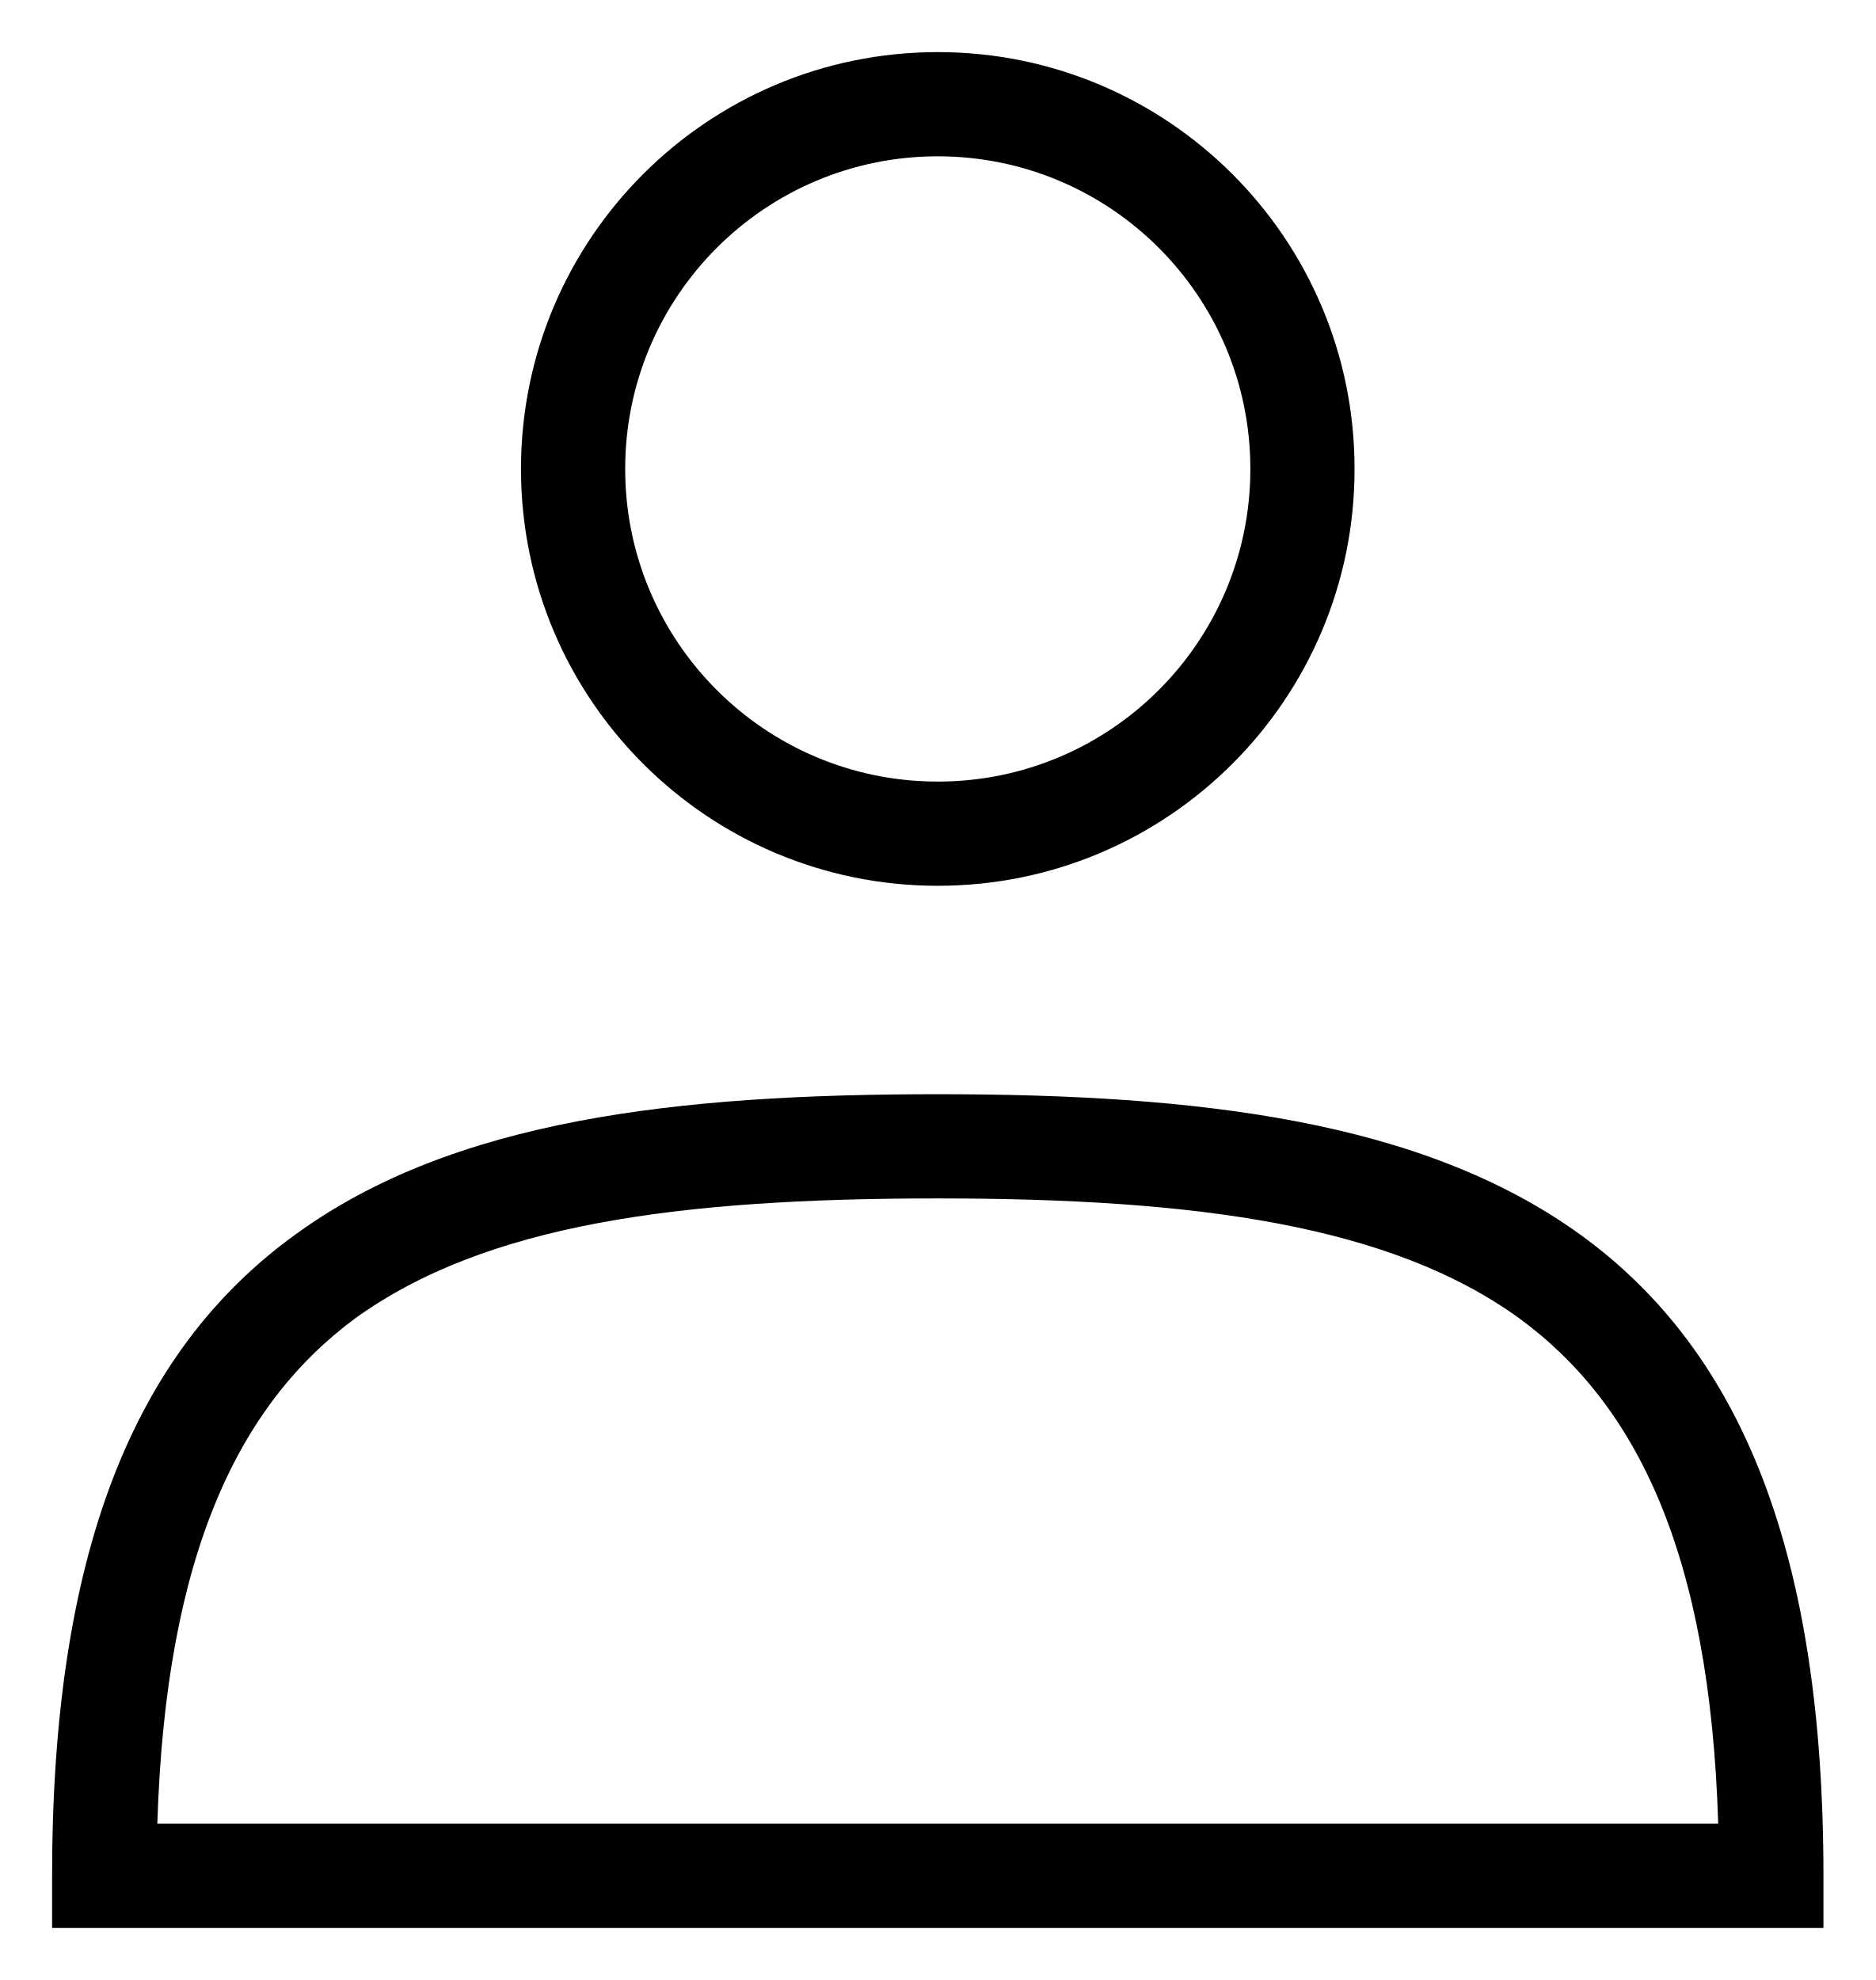
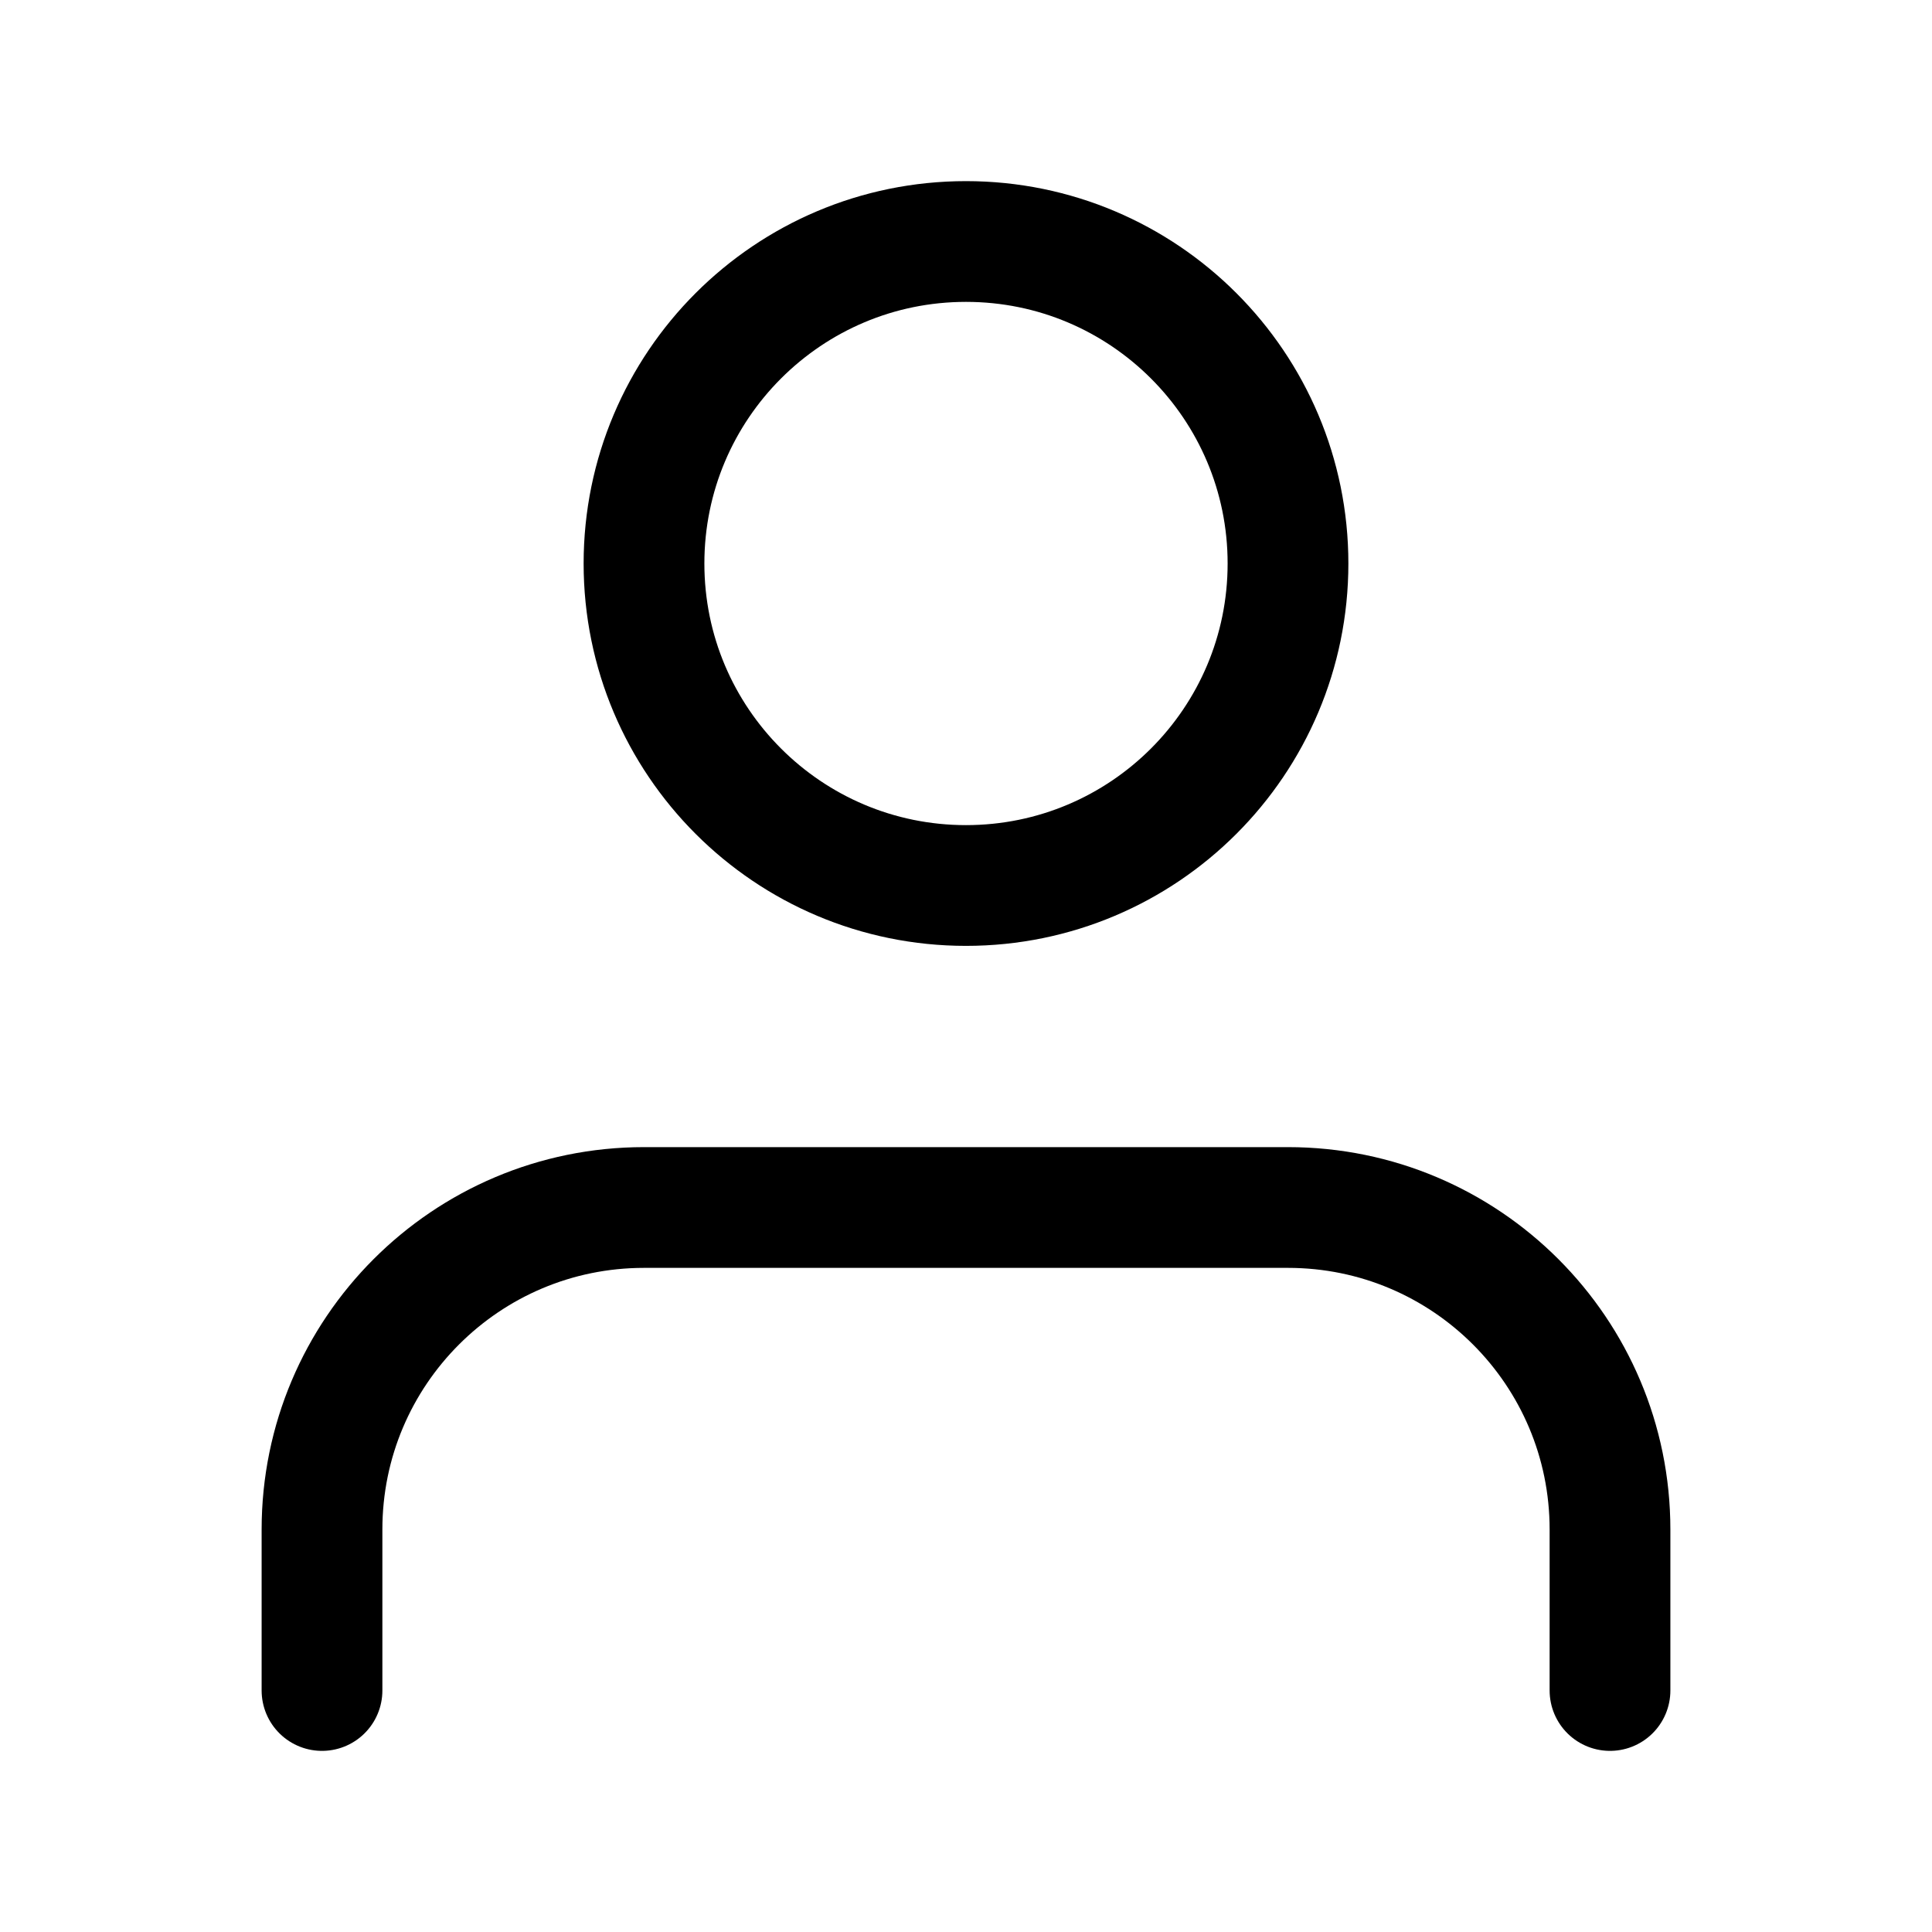
- <svg xmlns="http://www.w3.org/2000/svg" fill="none" class="icon icon-account" viewBox="0 0 18 19">
-   <path fill="currentColor" fill-rule="evenodd" d="M6 4.5a3 3 0 1 1 6 0 3 3 0 0 1-6 0m3-4a4 4 0 1 0 0 8 4 4 0 0 0 0-8m5.58 12.15c1.12.82 1.83 2.24 1.91 4.85H1.51c.08-2.6.79-4.03 1.9-4.85C4.66 11.75 6.5 11.5 9 11.5s4.35.26 5.58 1.15M9 10.5c-2.5 0-4.65.24-6.17 1.35C1.27 12.98.5 14.93.5 18v.5h17V18c0-3.07-.77-5.02-2.33-6.15-1.52-1.1-3.67-1.35-6.17-1.35" clip-rule="evenodd" />
+ <svg xmlns="http://www.w3.org/2000/svg" class="icon icon-account" viewBox="0 0 24 24" fill="none" stroke="currentColor" stroke-width="1.5" stroke-linecap="round" stroke-linejoin="round">
+   <path d="M20 21v-2a4 4 0 0 0-4-4H8a4 4 0 0 0-4 4v2" />
+   <circle cx="12" cy="7" r="4" />
</svg>
